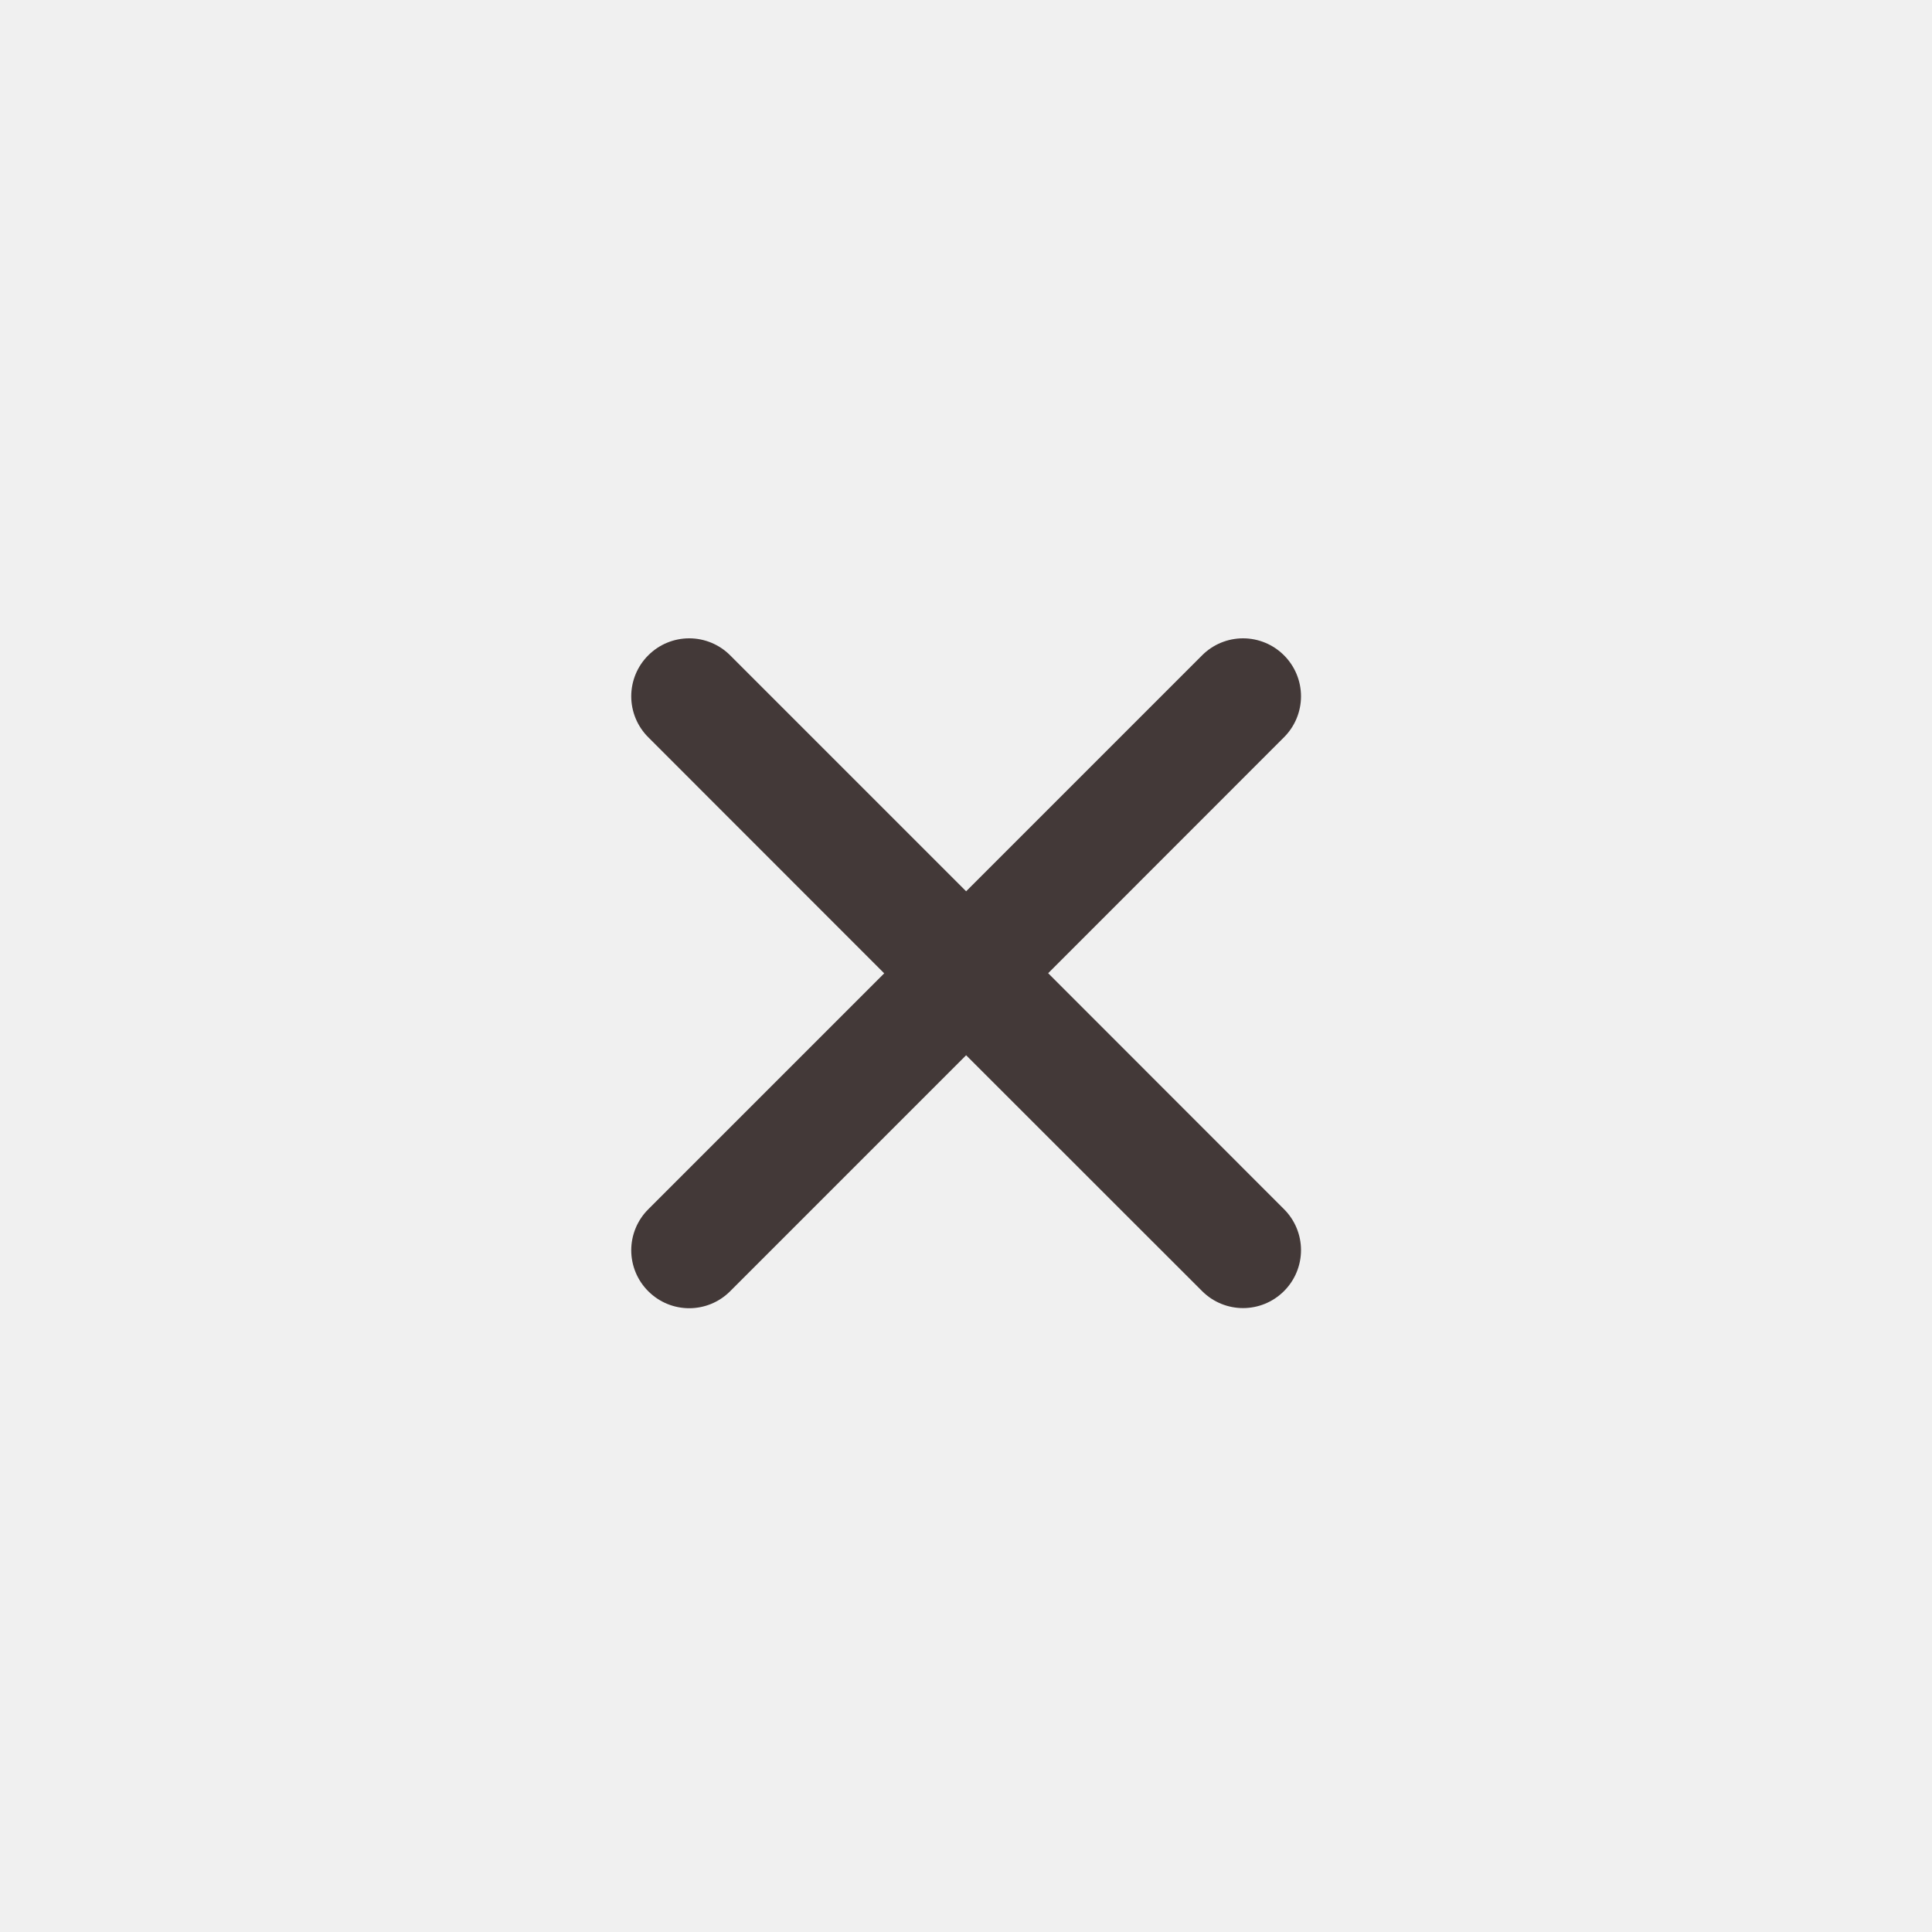
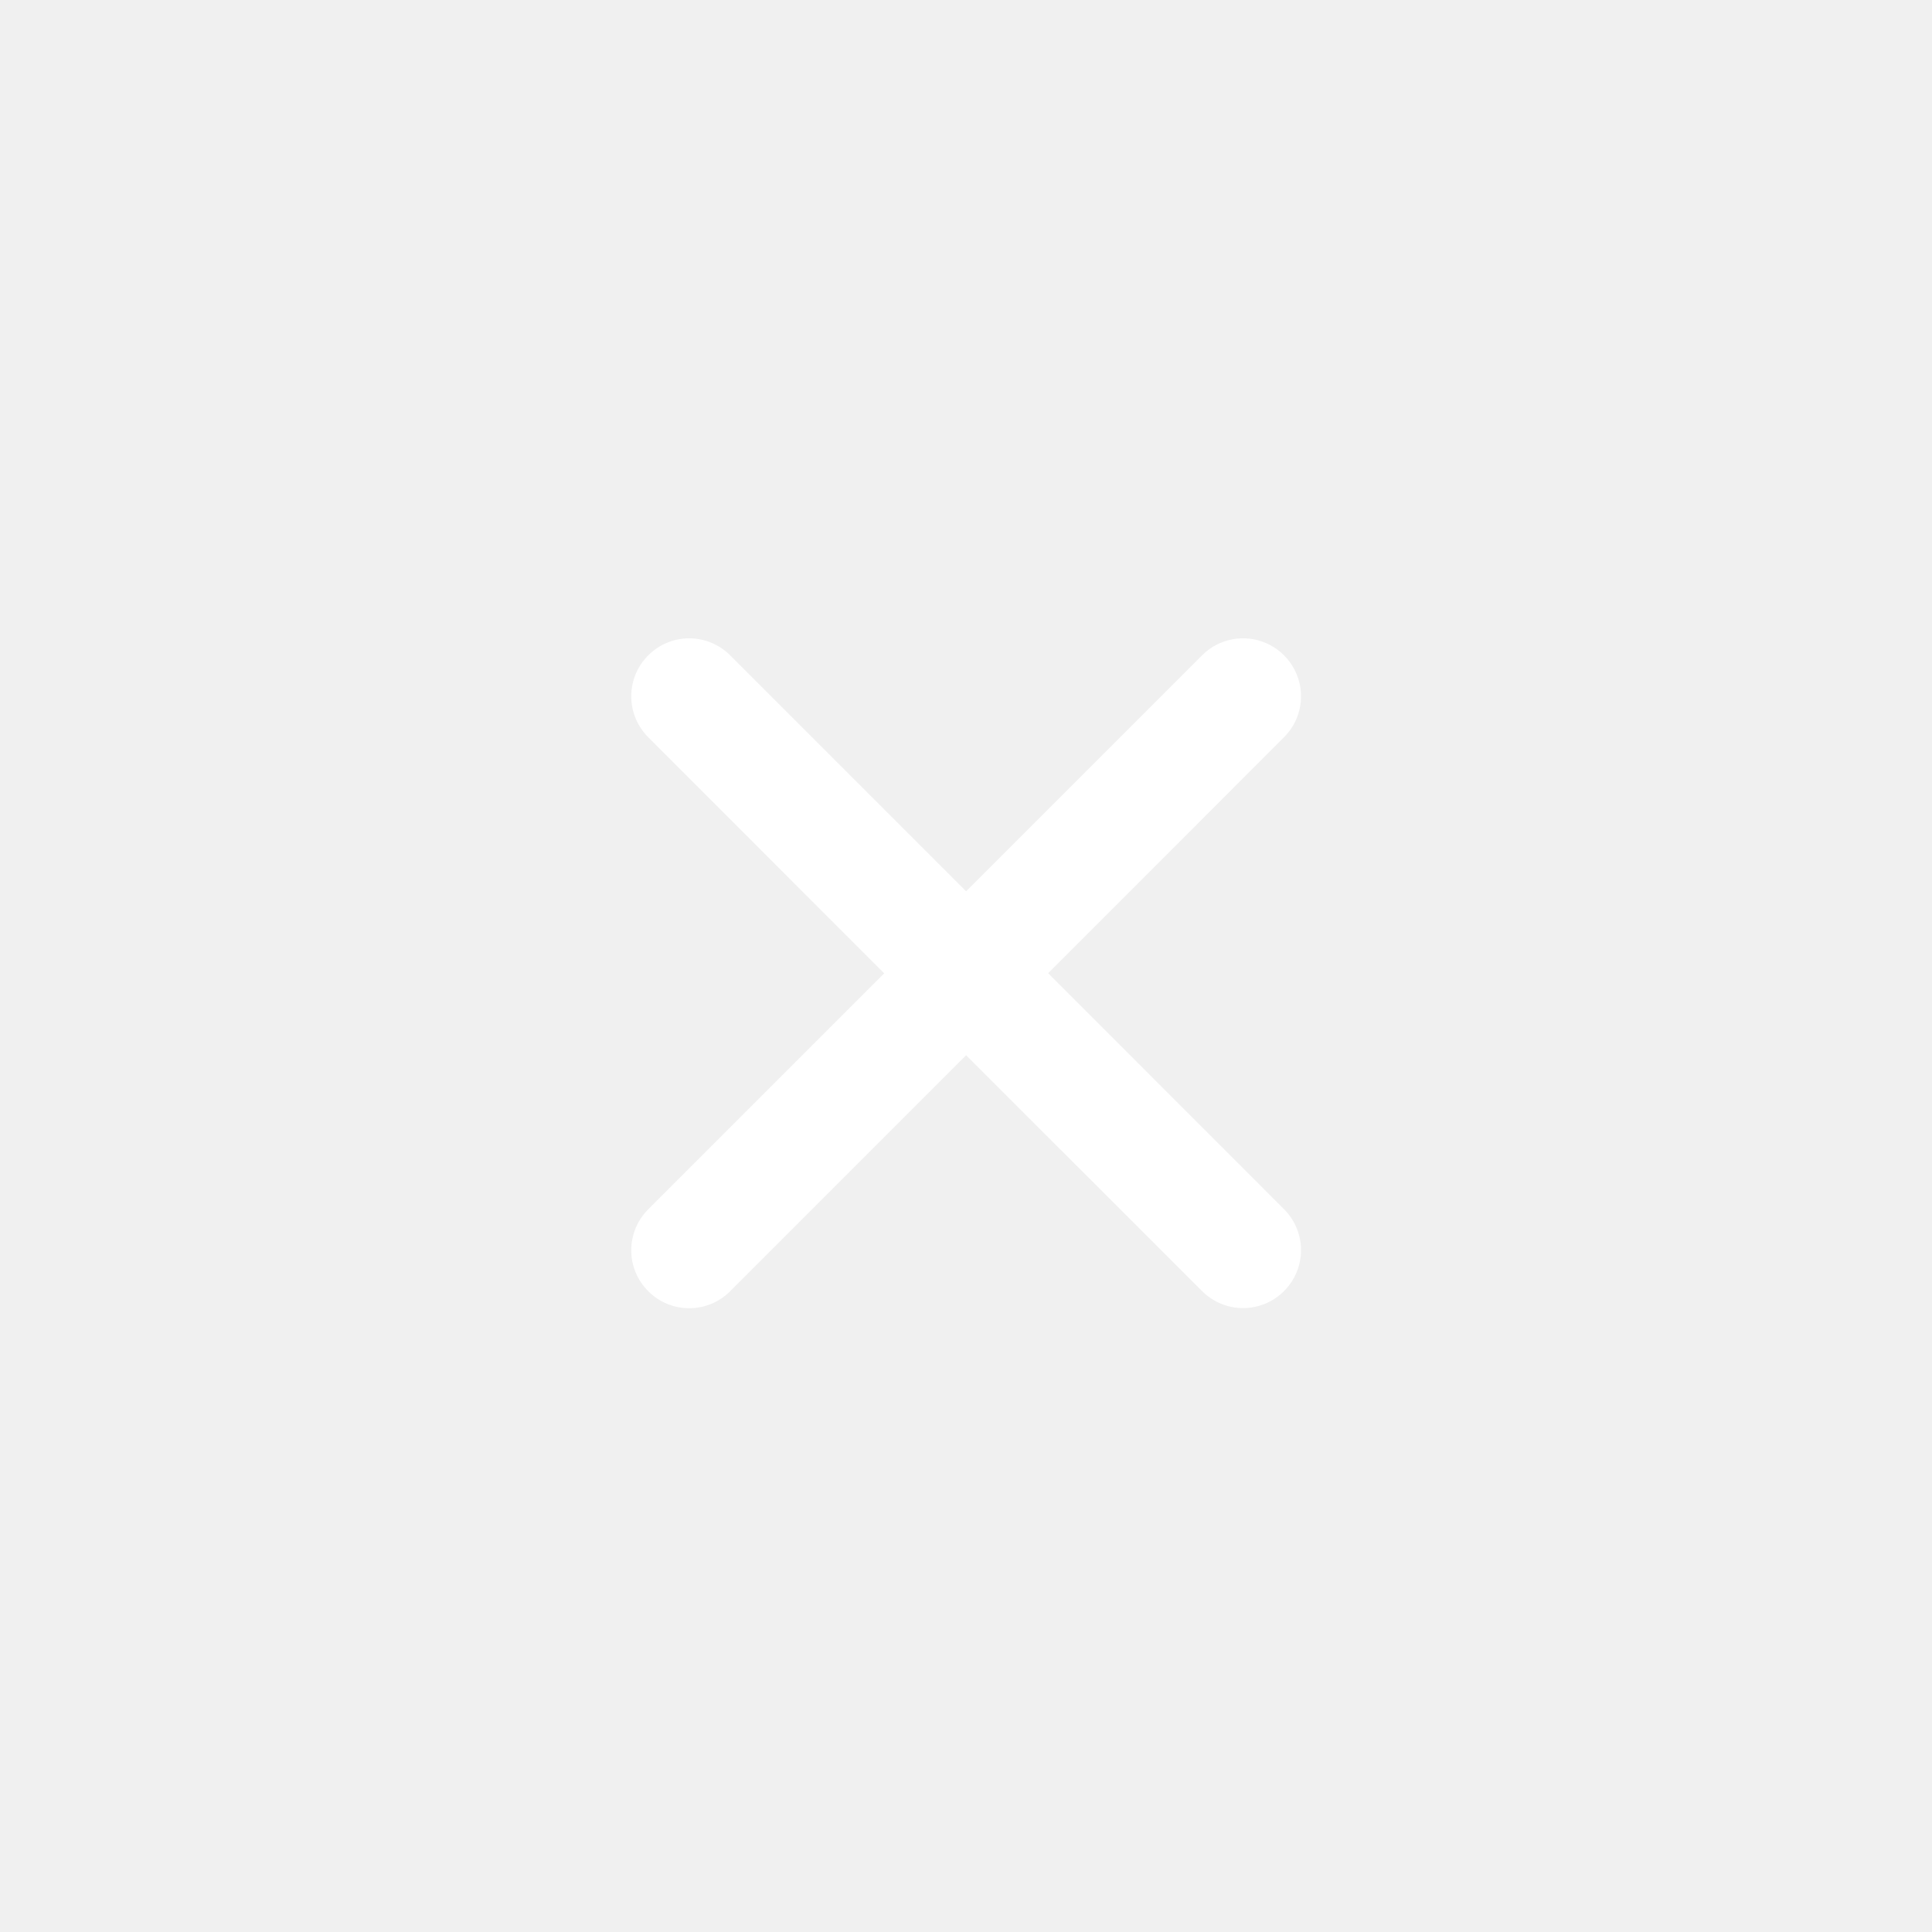
- <svg xmlns="http://www.w3.org/2000/svg" t="1588073885514" class="icon" viewBox="0 0 1024 1024" version="1.1" p-id="5428" width="32" height="32">
-   <path d="M680.55 640.887a30.652 30.652 0 0 1 0 43.418c-6.007 6.007-13.858 9.011-21.709 9.011-7.851 0-15.701-3.004-21.709-9.011L512.068 559.309l-125.065 125.065c-6.007 6.007-13.858 9.011-21.709 9.011-7.851 0-15.701-3.004-21.709-9.011a30.652 30.652 0 0 1 0-43.418l125.065-125.065-125.065-125.133a30.652 30.652 0 0 1 0-43.418 30.652 30.652 0 0 1 43.418 0L512.068 472.405l125.065-125.065a30.652 30.652 0 0 1 43.418 0 30.652 30.652 0 0 1 0 43.418L555.554 515.823l124.996 125.065z" p-id="5429" fill="#433938" />
+ <svg xmlns="http://www.w3.org/2000/svg" t="1588073885514" class="icon" viewBox="0 0 1024 1024" version="1.1" p-id="5428" width="512px" height="512px">
+   <path d="M680.55 640.887a30.652 30.652 0 0 1 0 43.418c-6.007 6.007-13.858 9.011-21.709 9.011-7.851 0-15.701-3.004-21.709-9.011L512.068 559.309l-125.065 125.065c-6.007 6.007-13.858 9.011-21.709 9.011-7.851 0-15.701-3.004-21.709-9.011a30.652 30.652 0 0 1 0-43.418l125.065-125.065-125.065-125.133a30.652 30.652 0 0 1 0-43.418 30.652 30.652 0 0 1 43.418 0L512.068 472.405l125.065-125.065a30.652 30.652 0 0 1 43.418 0 30.652 30.652 0 0 1 0 43.418L555.554 515.823l124.996 125.065z" p-id="5429" fill="#FFFFFF">
+     </path>
</svg>
